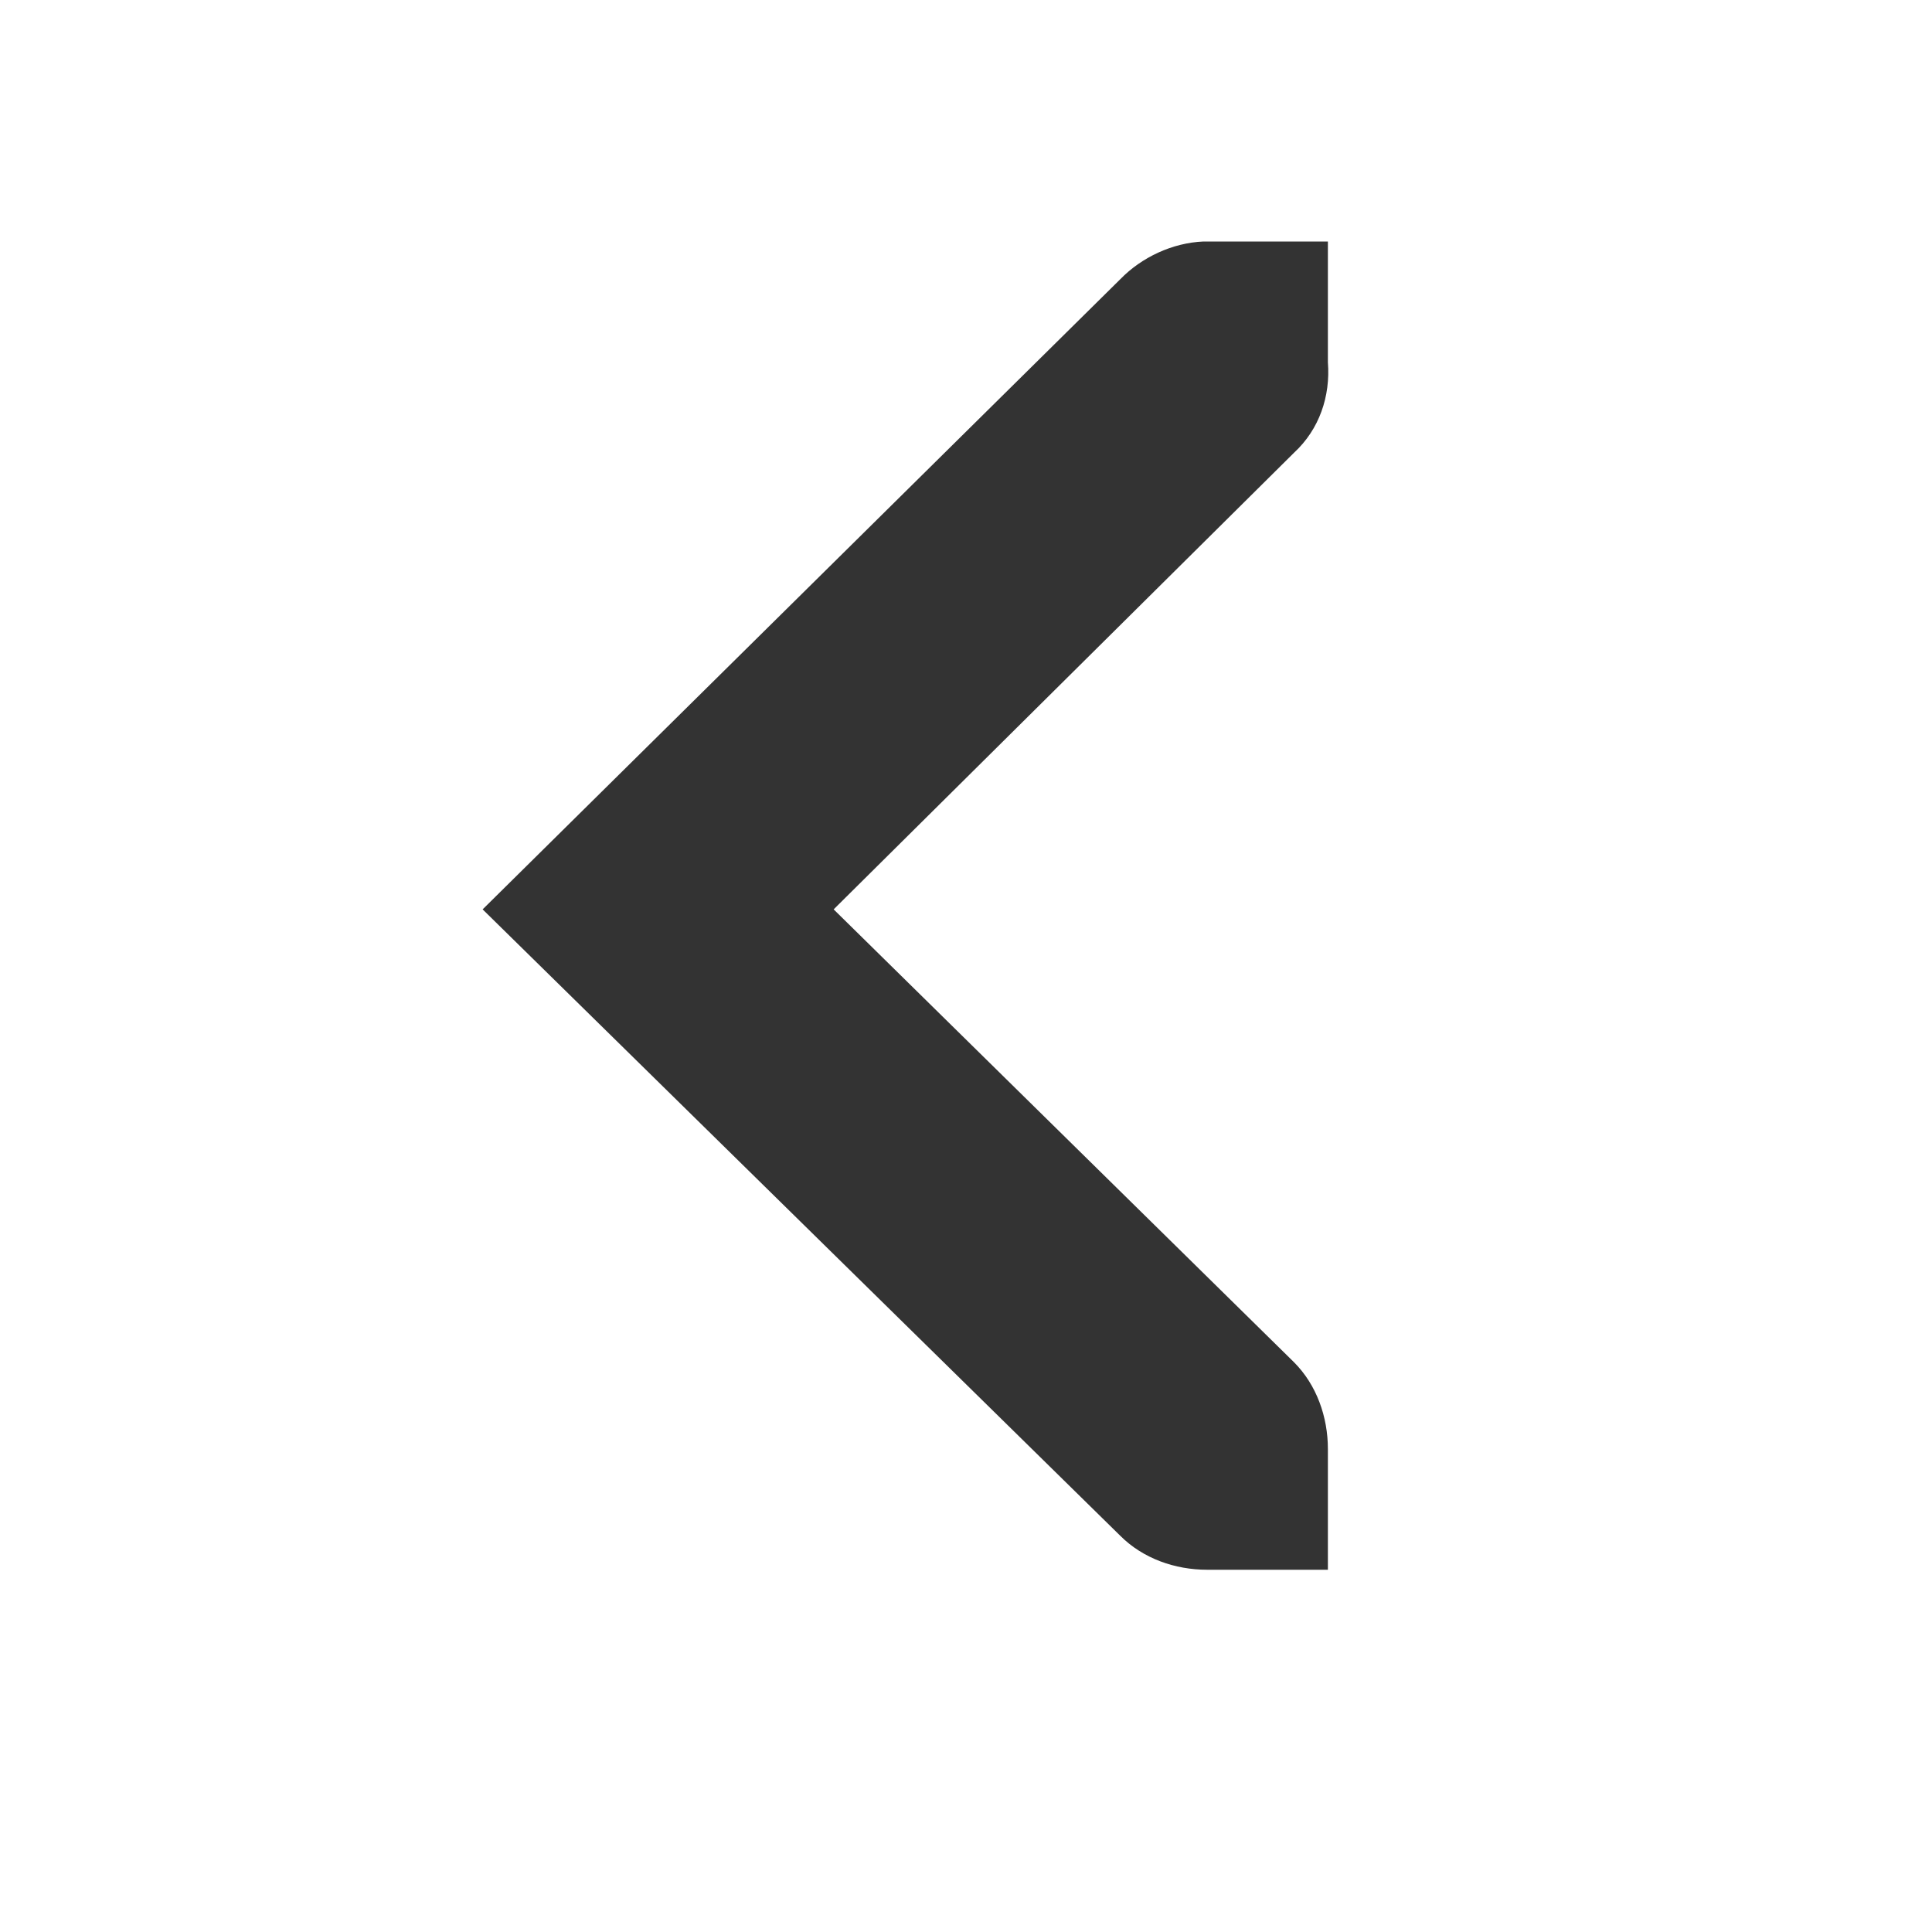
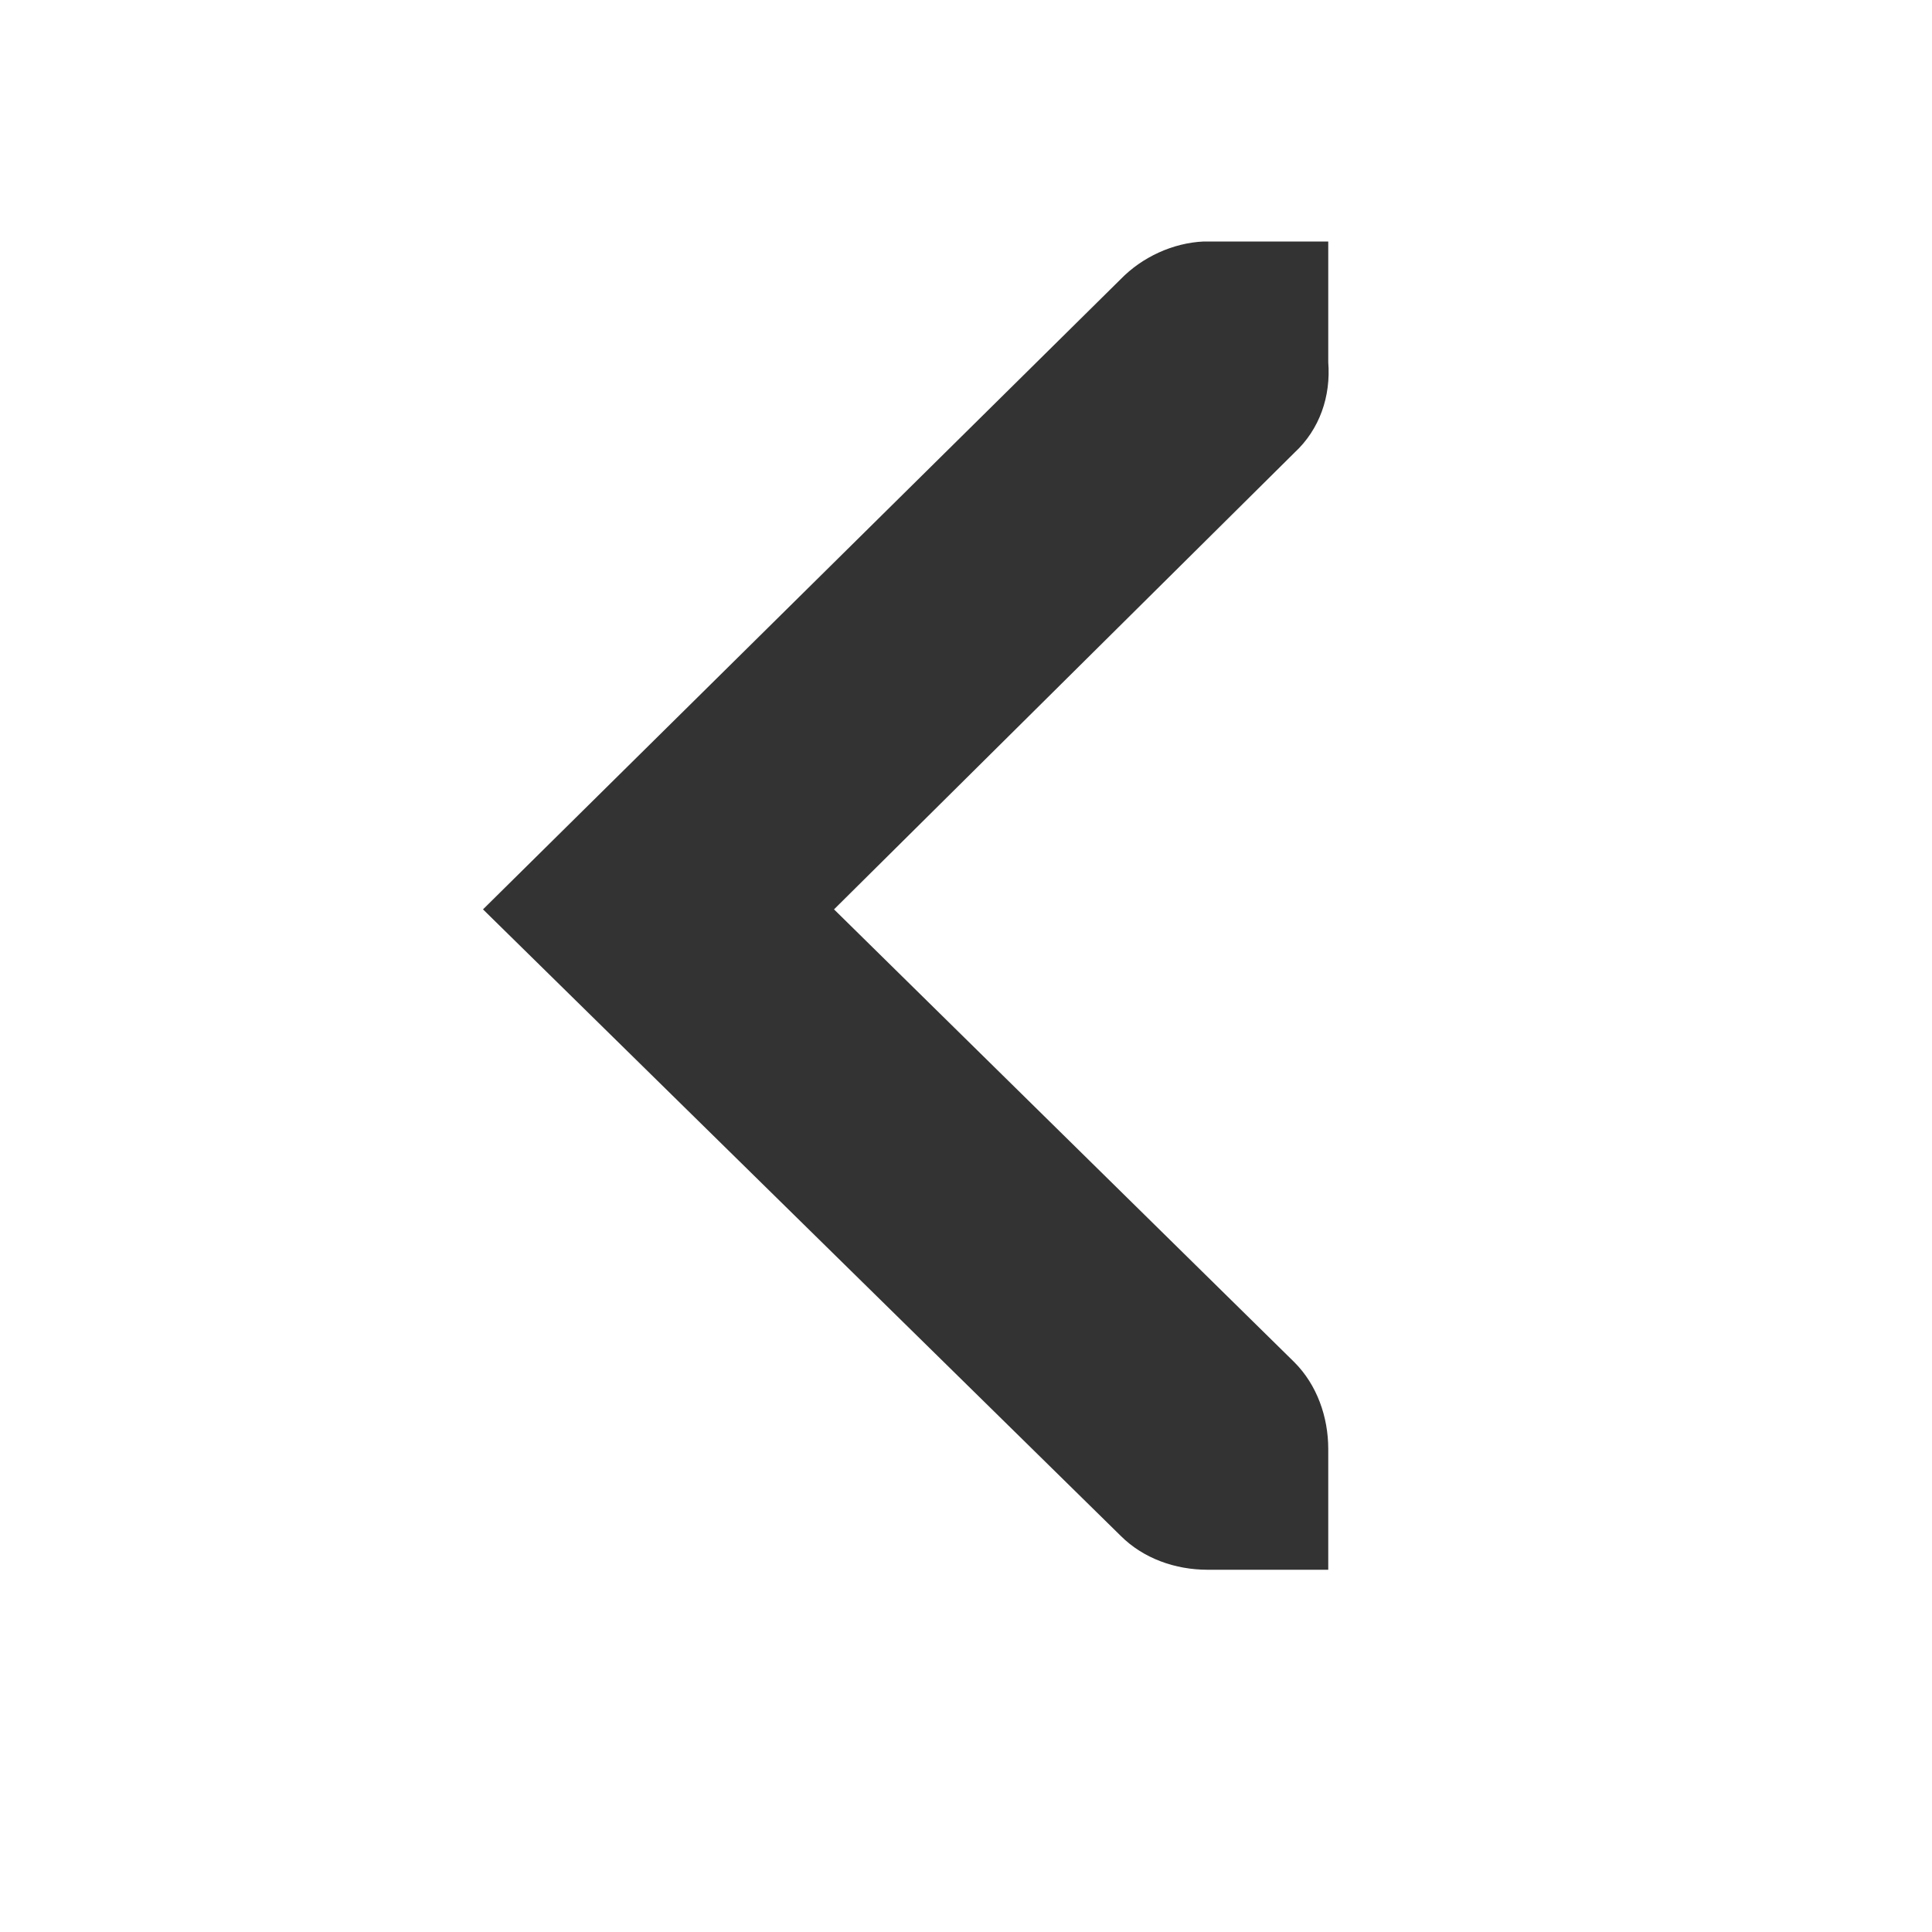
- <svg xmlns="http://www.w3.org/2000/svg" id="svg7384" version="1.1" height="16" width="16">
-   <defs id="defs7386" />
-   <g transform="translate(-100,-626)" id="layer9" style="display:inline" />
-   <g transform="translate(-100,-626)" id="layer10" />
-   <g transform="translate(-100,-626)" id="layer11" />
-   <g transform="translate(-100,-626)" id="layer12">
-     <path d="m 110.997,628 -1,0 c -0.01,-1.2e-4 -0.021,-4.6e-4 -0.031,0 -0.255,0.011 -0.51,0.129 -0.688,0.312 l -5.281,5.219 5.281,5.188 c 0.188,0.188 0.453,0.281 0.719,0.281 l 1,0 0,-1 c 0,-0.265 -0.093,-0.531 -0.281,-0.719 l -3.812,-3.75 3.812,-3.781 c 0.211,-0.195 0.303,-0.469 0.281,-0.75 l 0,-1 z" id="path10839-9-9-5" style="font-size:medium;font-style:normal;font-variant:normal;font-weight:normal;font-stretch:normal;text-indent:0;text-align:start;text-decoration:none;line-height:normal;letter-spacing:normal;word-spacing:normal;text-transform:none;direction:ltr;text-anchor:start;color:#bebebe;fill:#333;fill-opacity:1;fill-rule:nonzero;stroke:none;stroke-width:1.781;marker:none;visibility:visible;display:inline;overflow:visible;font-family:Andale Mono;-inkscape-font-specification:Andale Mono" />
+ <svg xmlns="http://www.w3.org/2000/svg" height="16" width="16" version="1.1">
+   <g transform="translate(-100,-626)">
+     <path style="color:#bebebe;text-transform:none;text-indent:0" fill="#333" d="m111 628h-1c-0.01-0-0.021-0-0.031 0-0.255 0.011-0.51 0.129-0.688 0.312l-5.281 5.219 5.281 5.188c0.188 0.188 0.453 0.281 0.719 0.281h1v-1c0-0.265-0.093-0.531-0.281-0.719l-3.812-3.75 3.812-3.781c0.211-0.195 0.303-0.469 0.281-0.75v-1z" />
  </g>
-   <g transform="translate(-100,-626)" id="layer13" />
-   <g transform="translate(-100,-626)" id="layer14" />
-   <g transform="translate(-100,-626)" id="layer15" style="display:inline" />
-   <g transform="translate(-100,-626)" id="g4953" style="display:inline" />
</svg>
